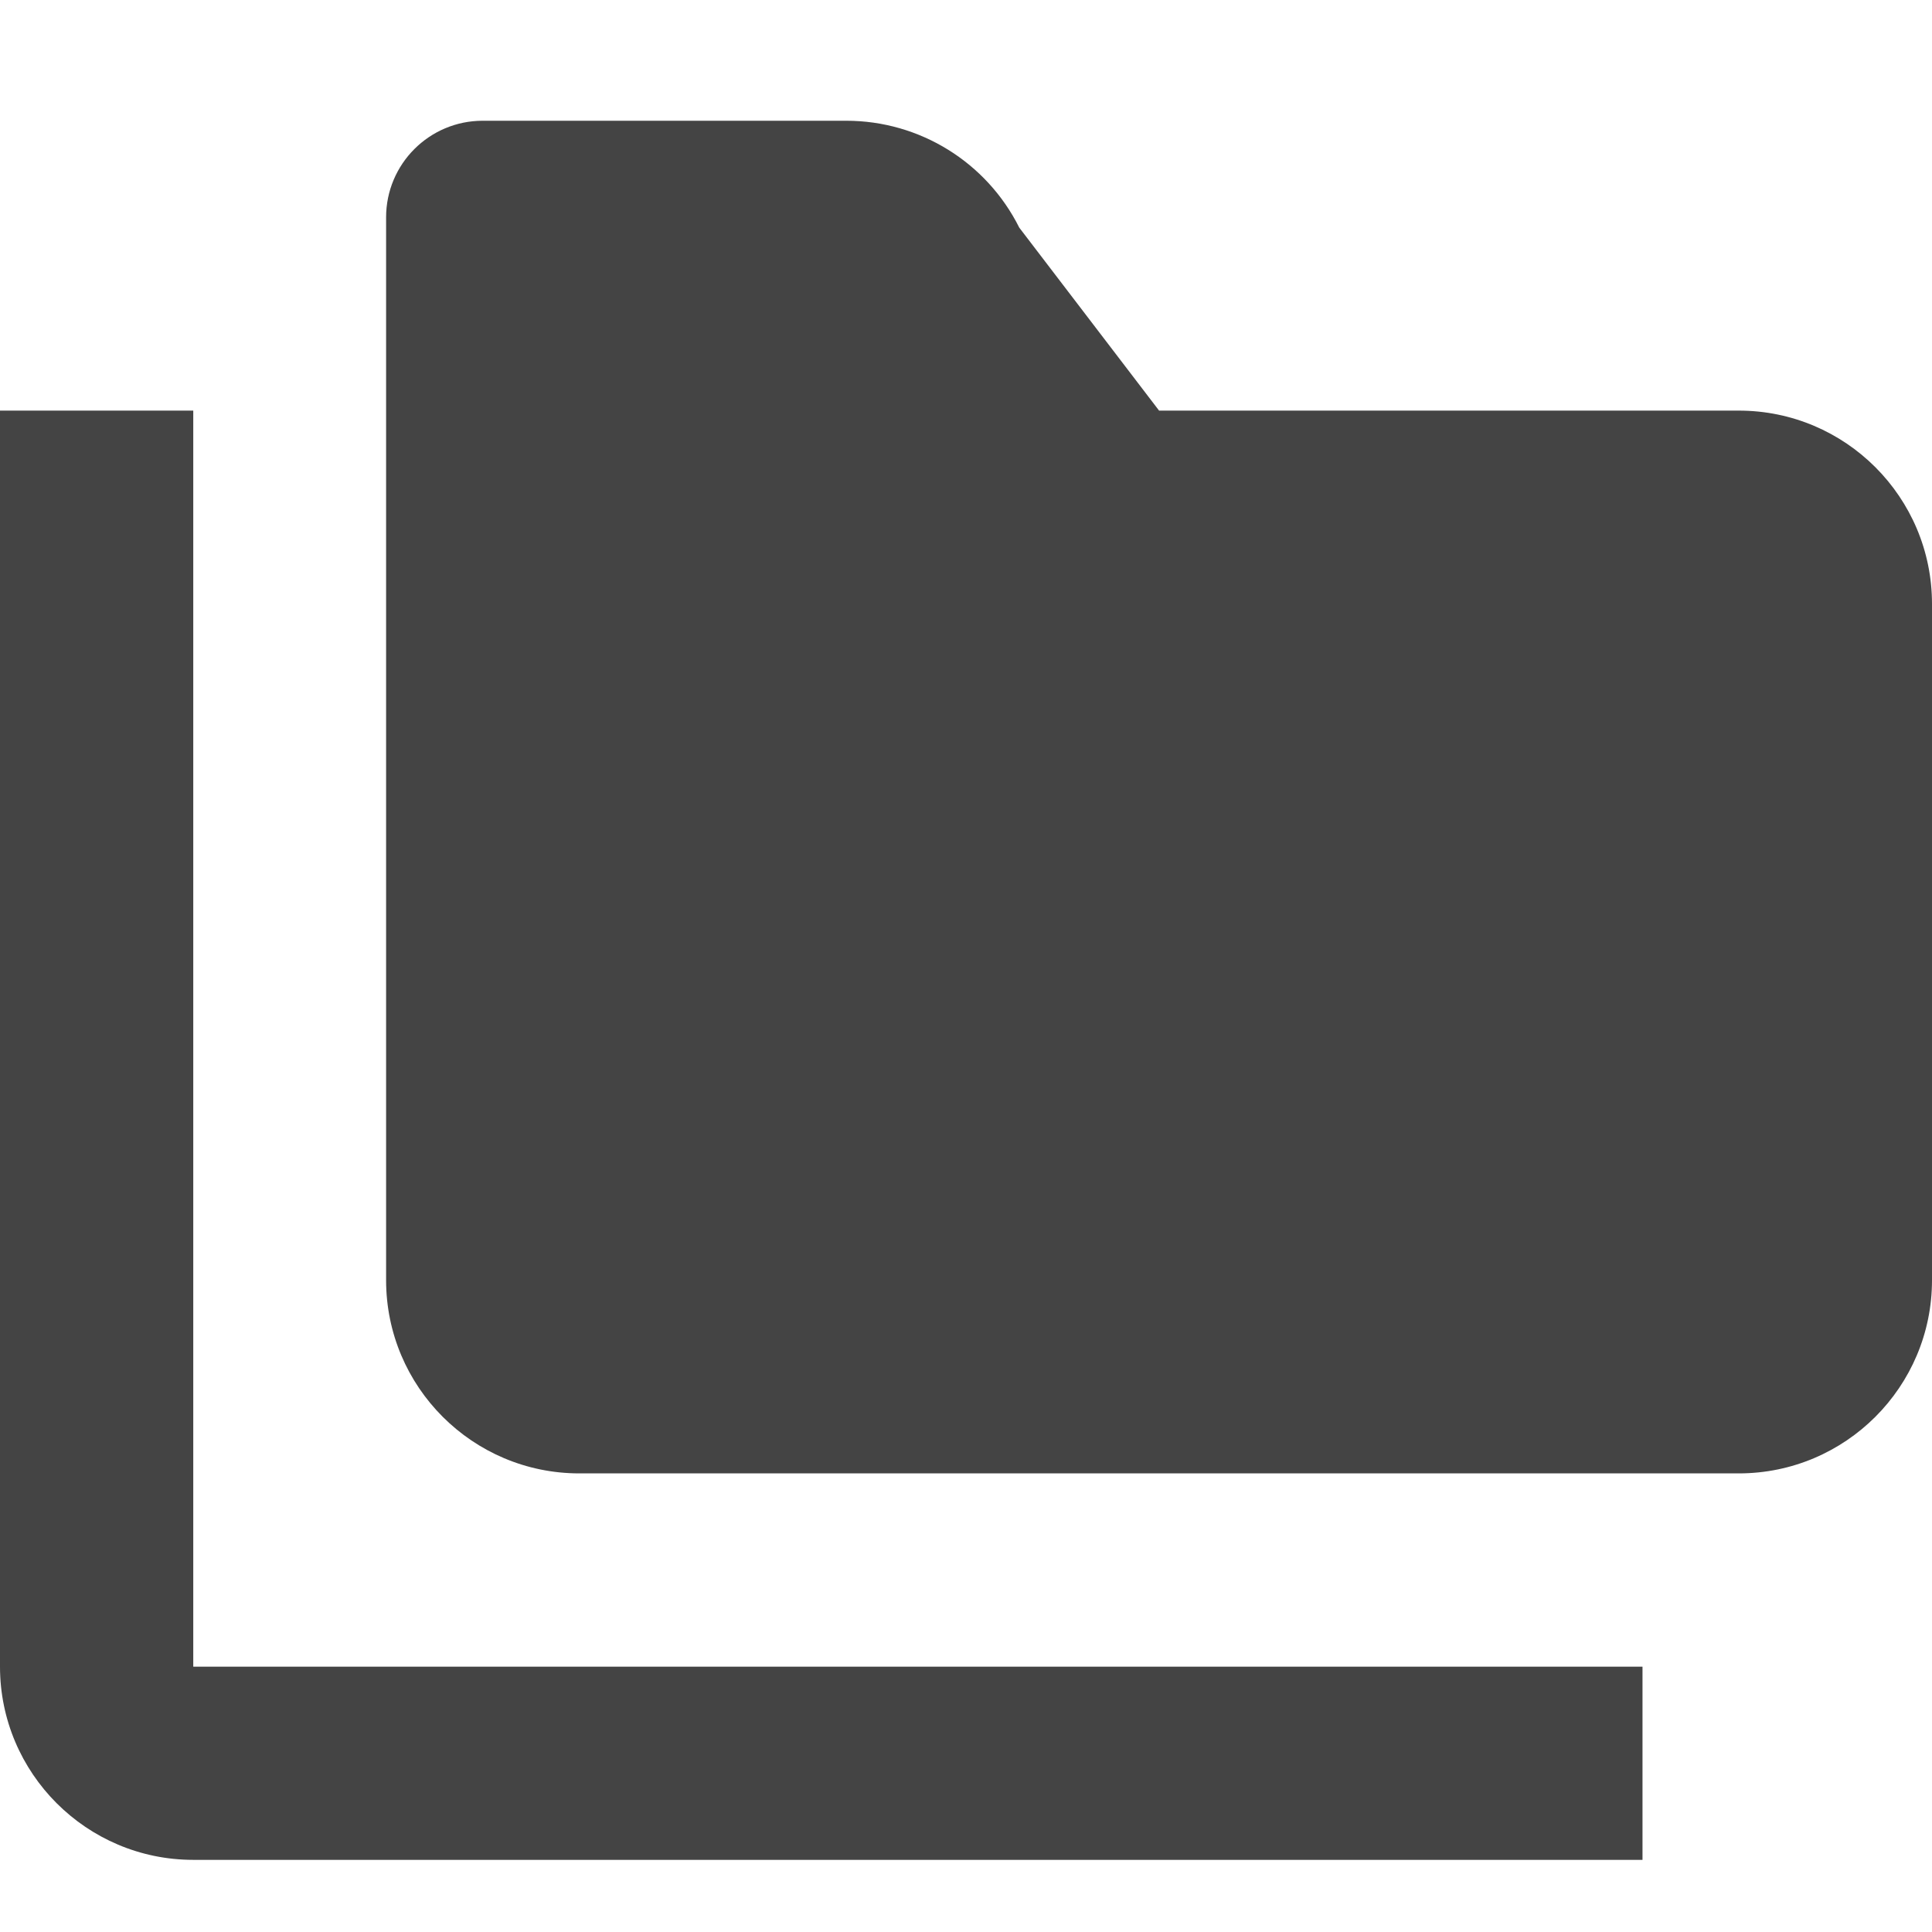
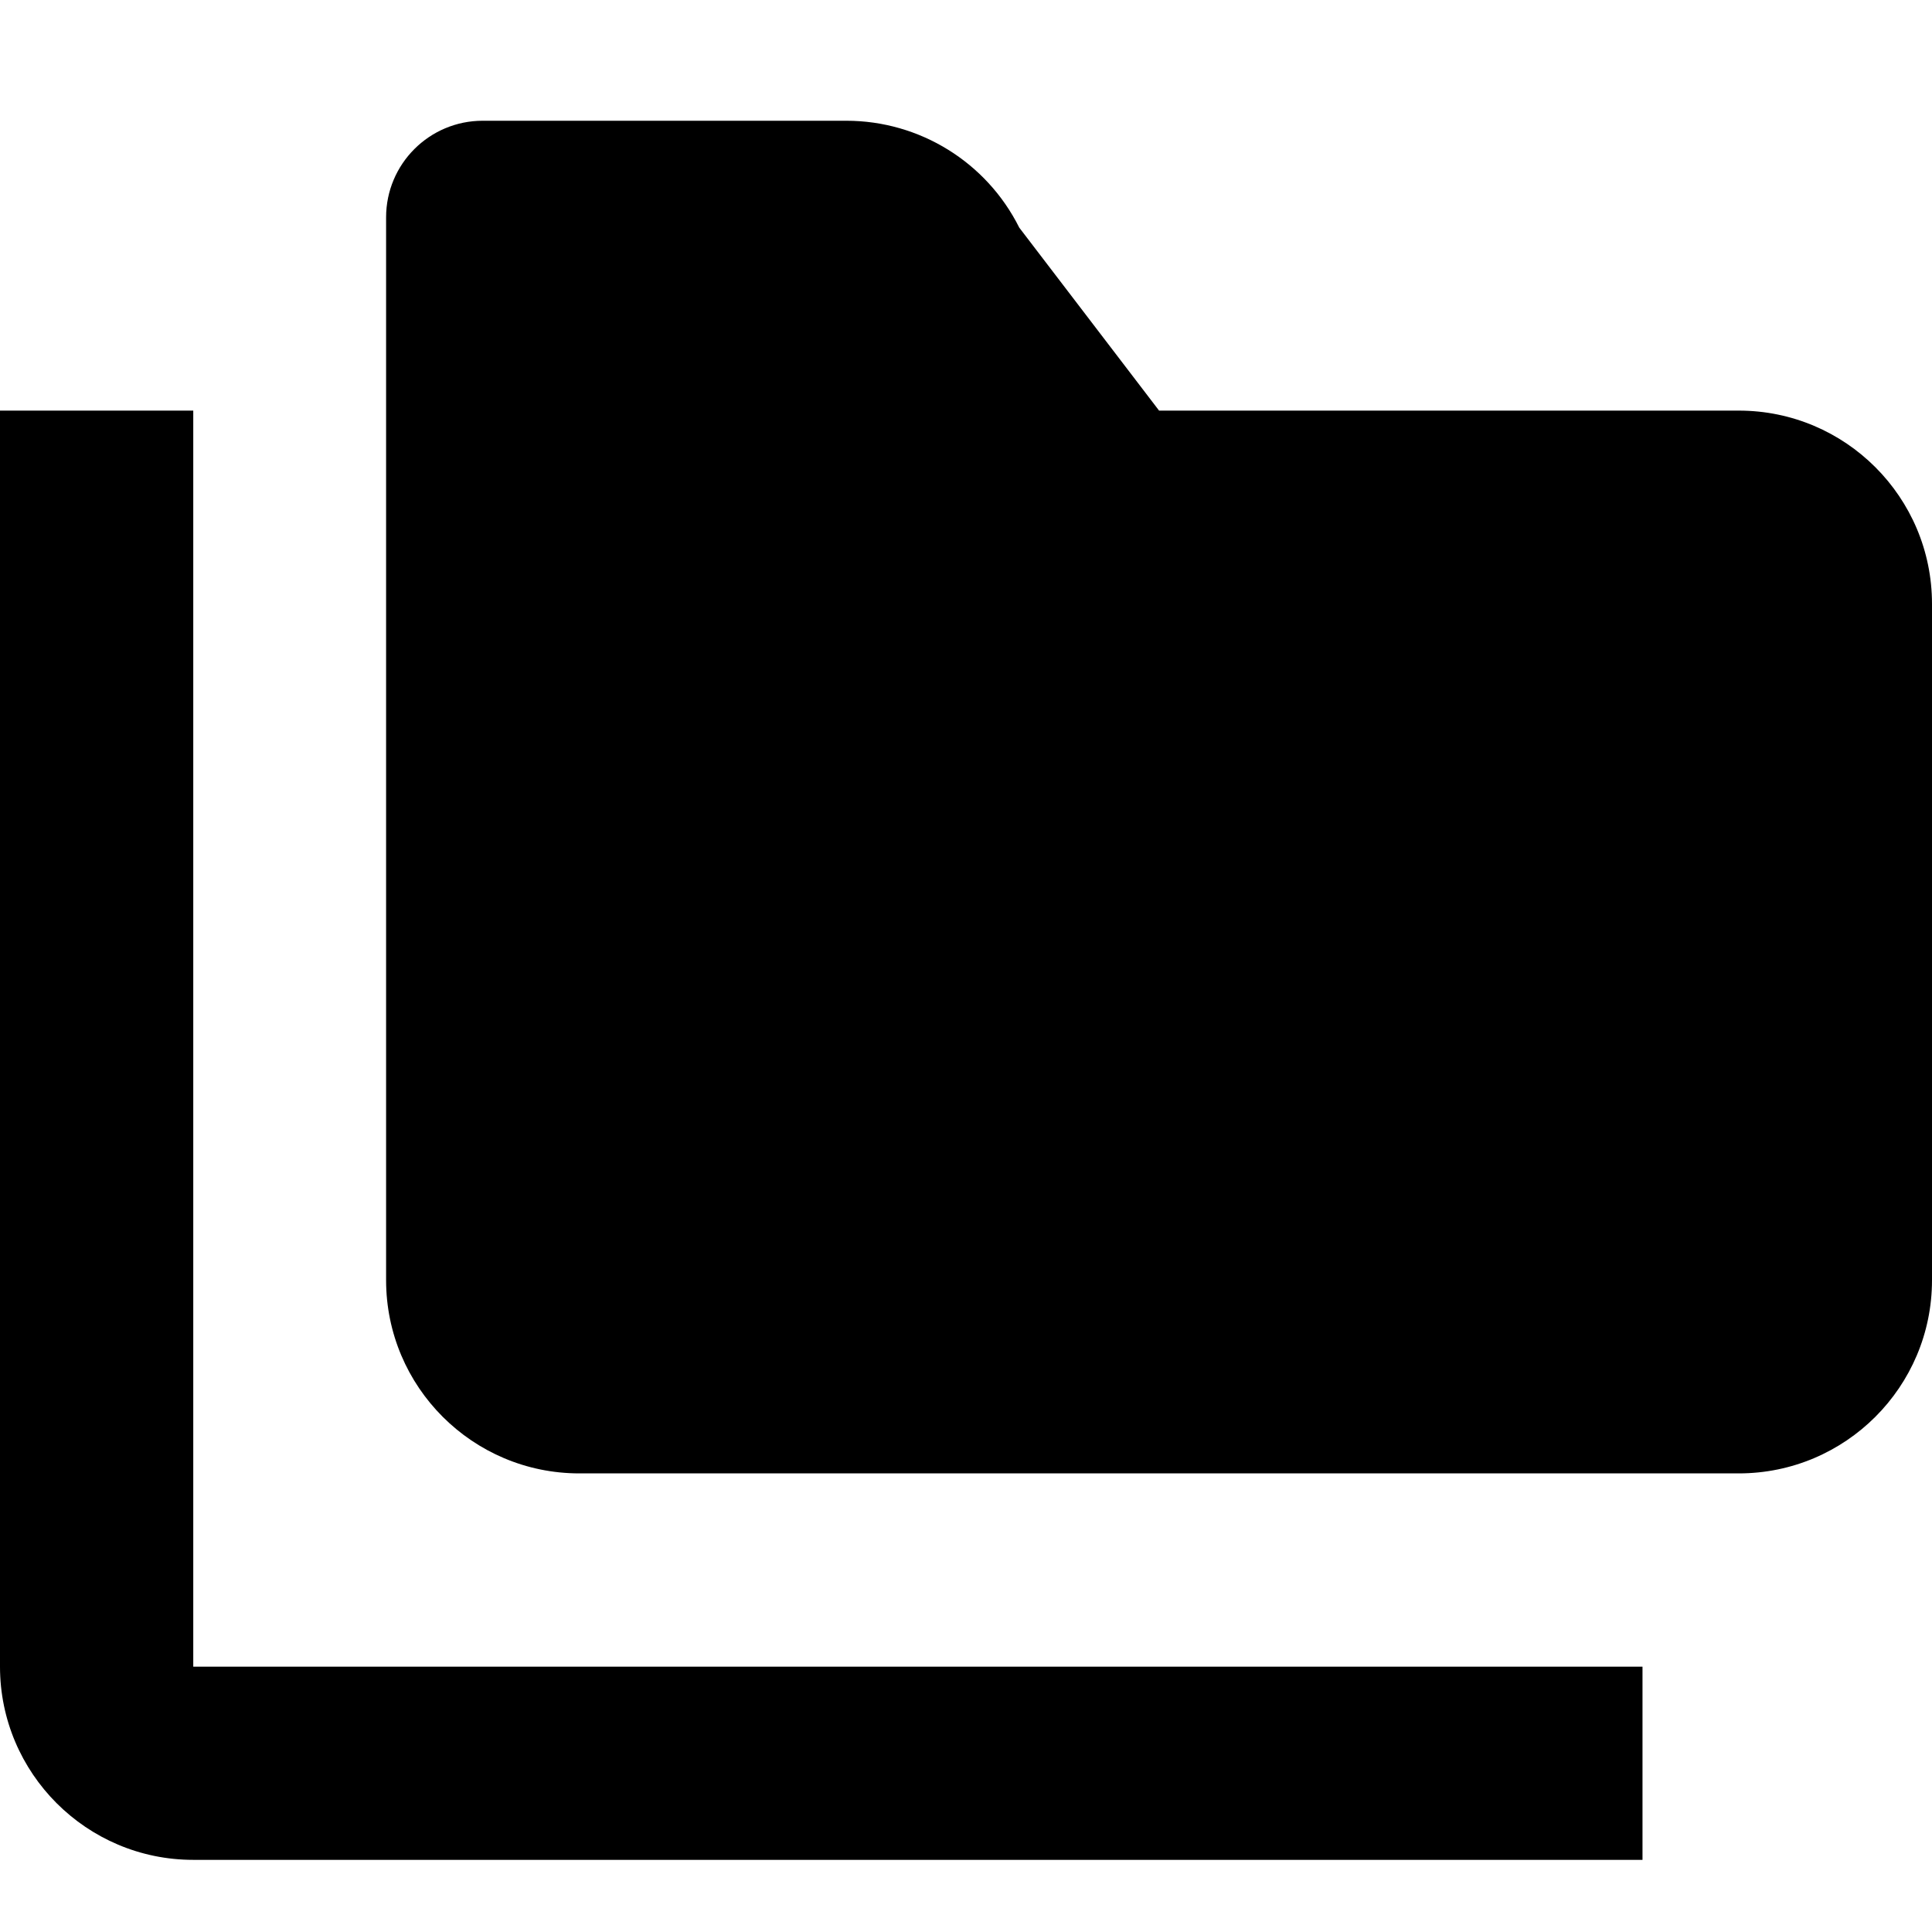
<svg xmlns="http://www.w3.org/2000/svg" width="32" height="32" viewBox="0 0 32 32">
-   <g class="nc-icon-wrapper" fill="#444444">
+   <g class="nc-icon-wrapper" fill="#000000">
    <g transform="translate(1409 517)">
      <path d="M-1380.2-510.199h-9.602l-2.316-3.031a3.202 3.202 0 0 0-2.863-1.77h-6.024a1.6 1.6 0 0 0-1.6 1.6v17.604c0 1.767 1.434 3.2 3.2 3.2h19.204c1.767 0 3.201-1.433 3.201-3.2v-11.202c0-1.767-1.434-3.201-3.2-3.201z" />
      <path d="M-1405.8-510.199h-3.2v20.804c0 1.765 1.435 3.2 3.2 3.2h24.005v-3.2h-24.004v-20.804z" />
    </g>
  </g>
</svg>
